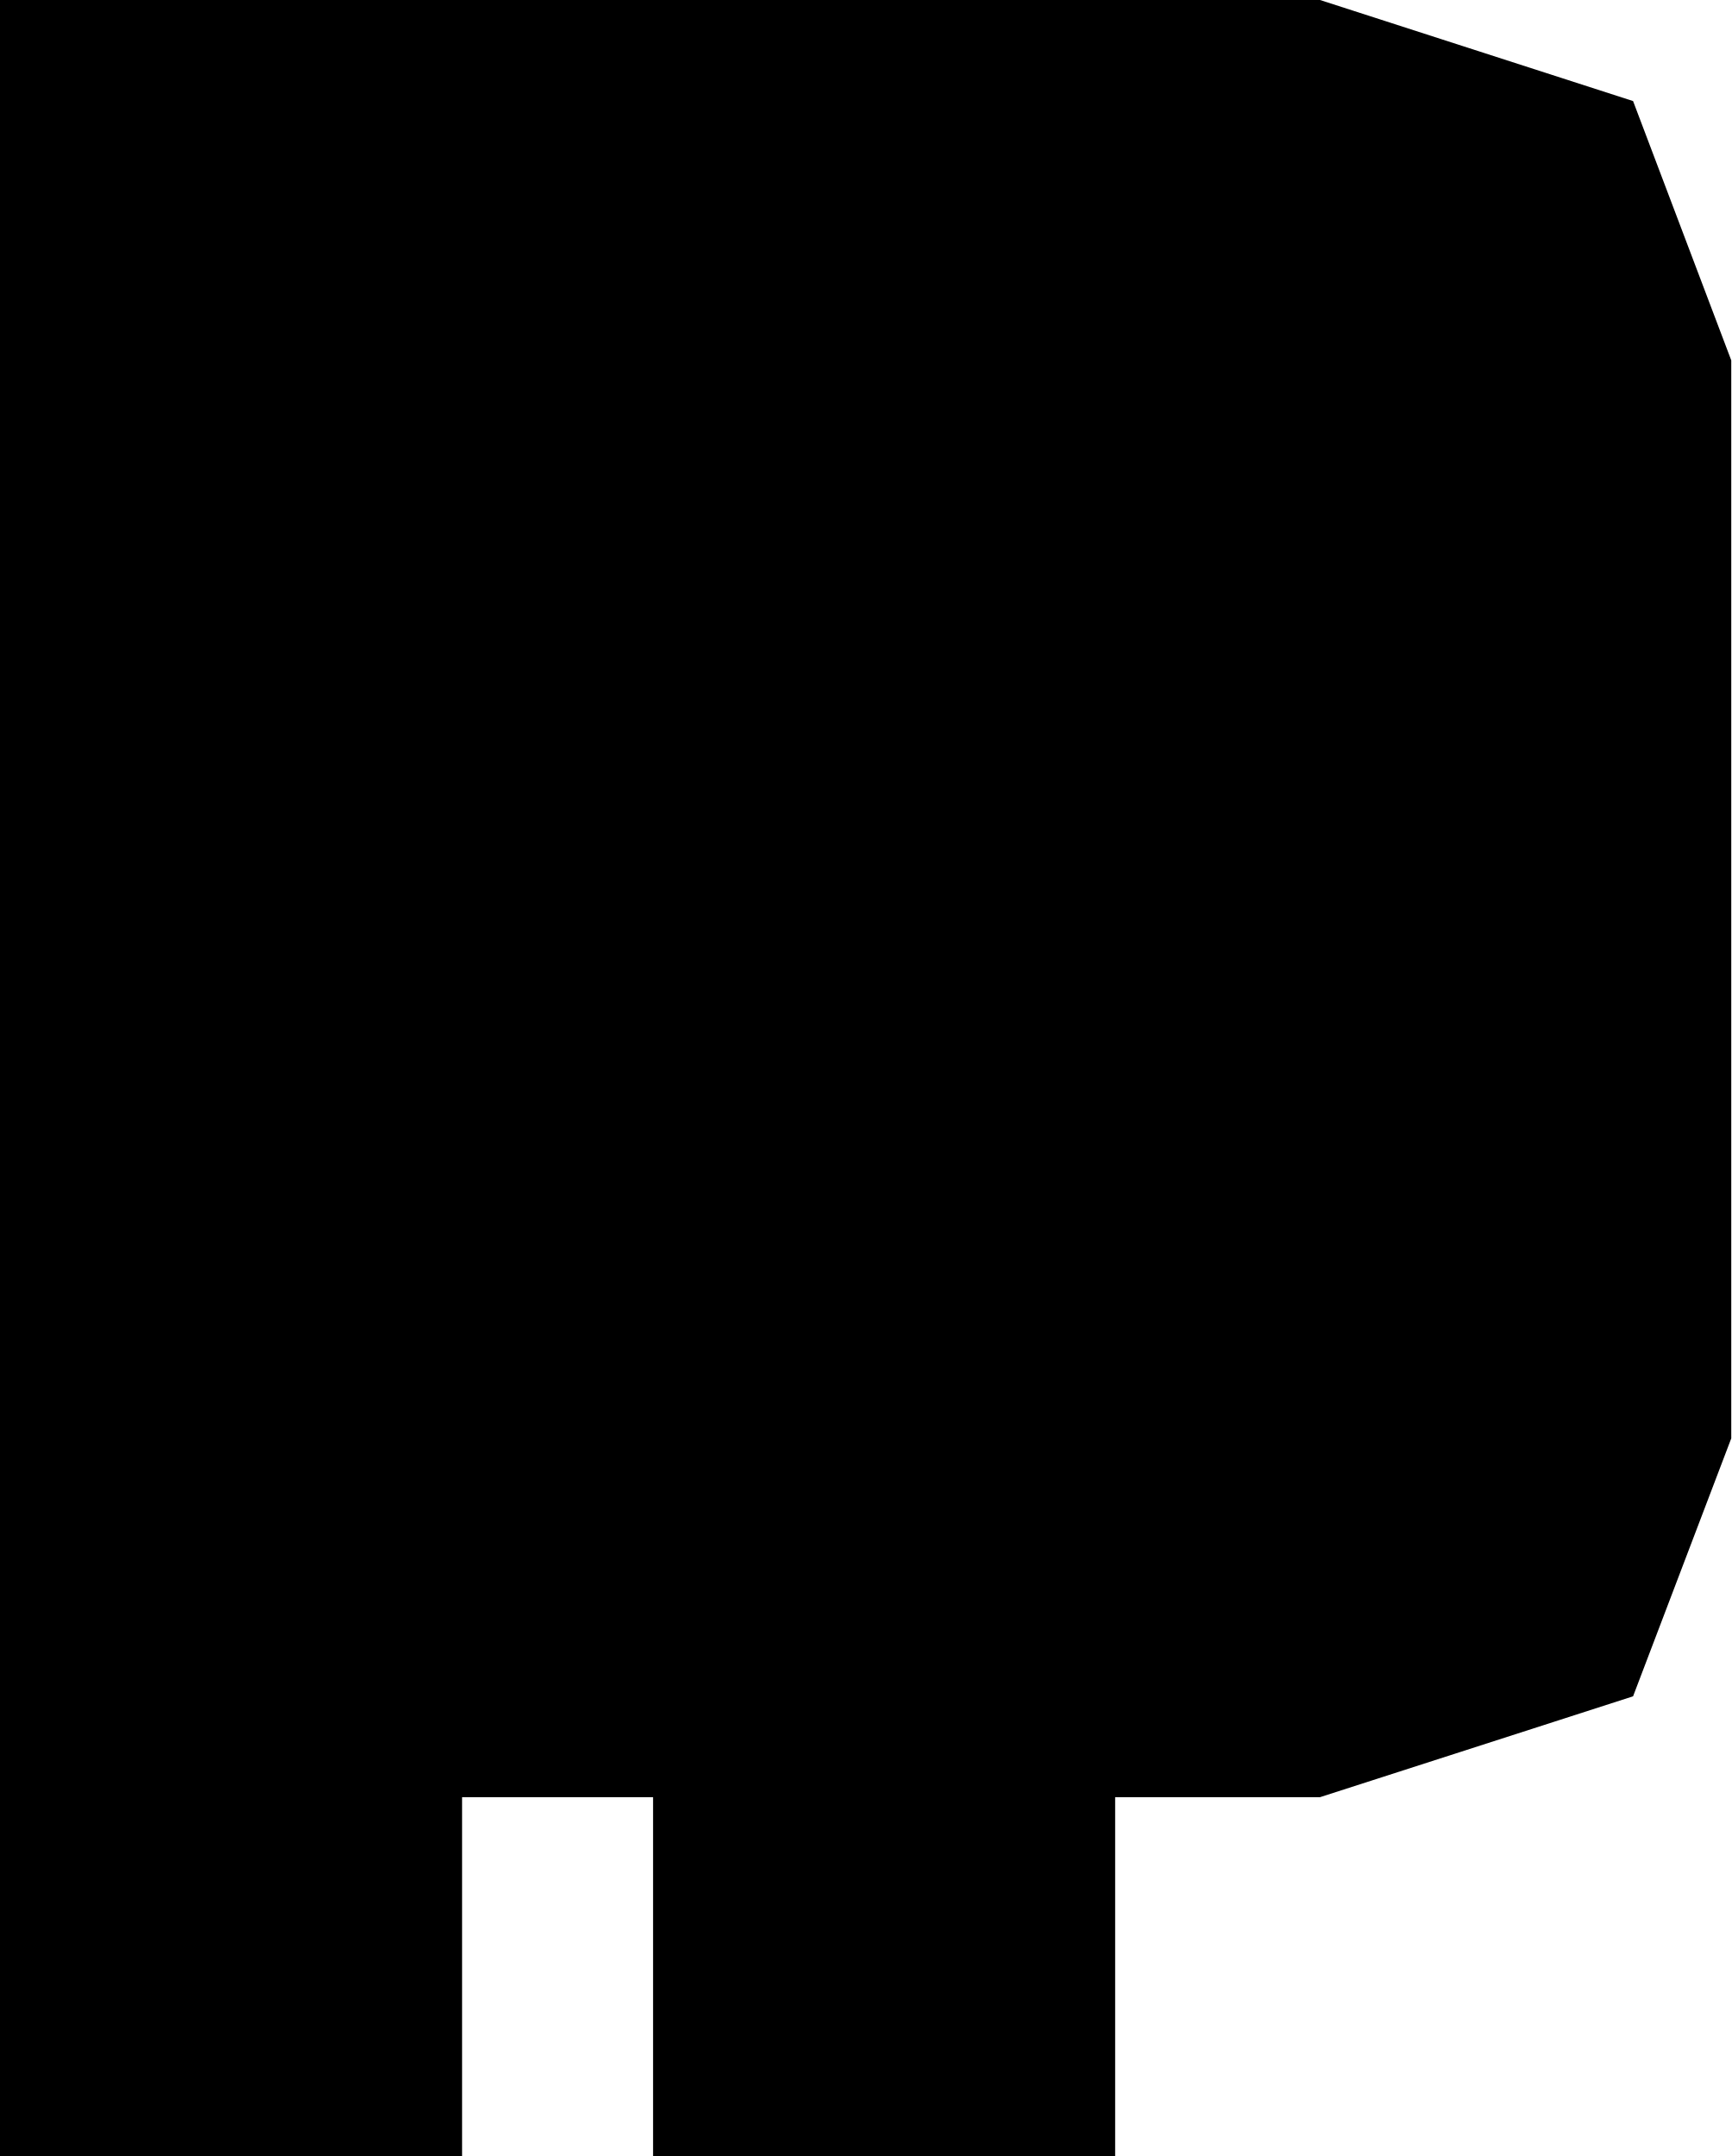
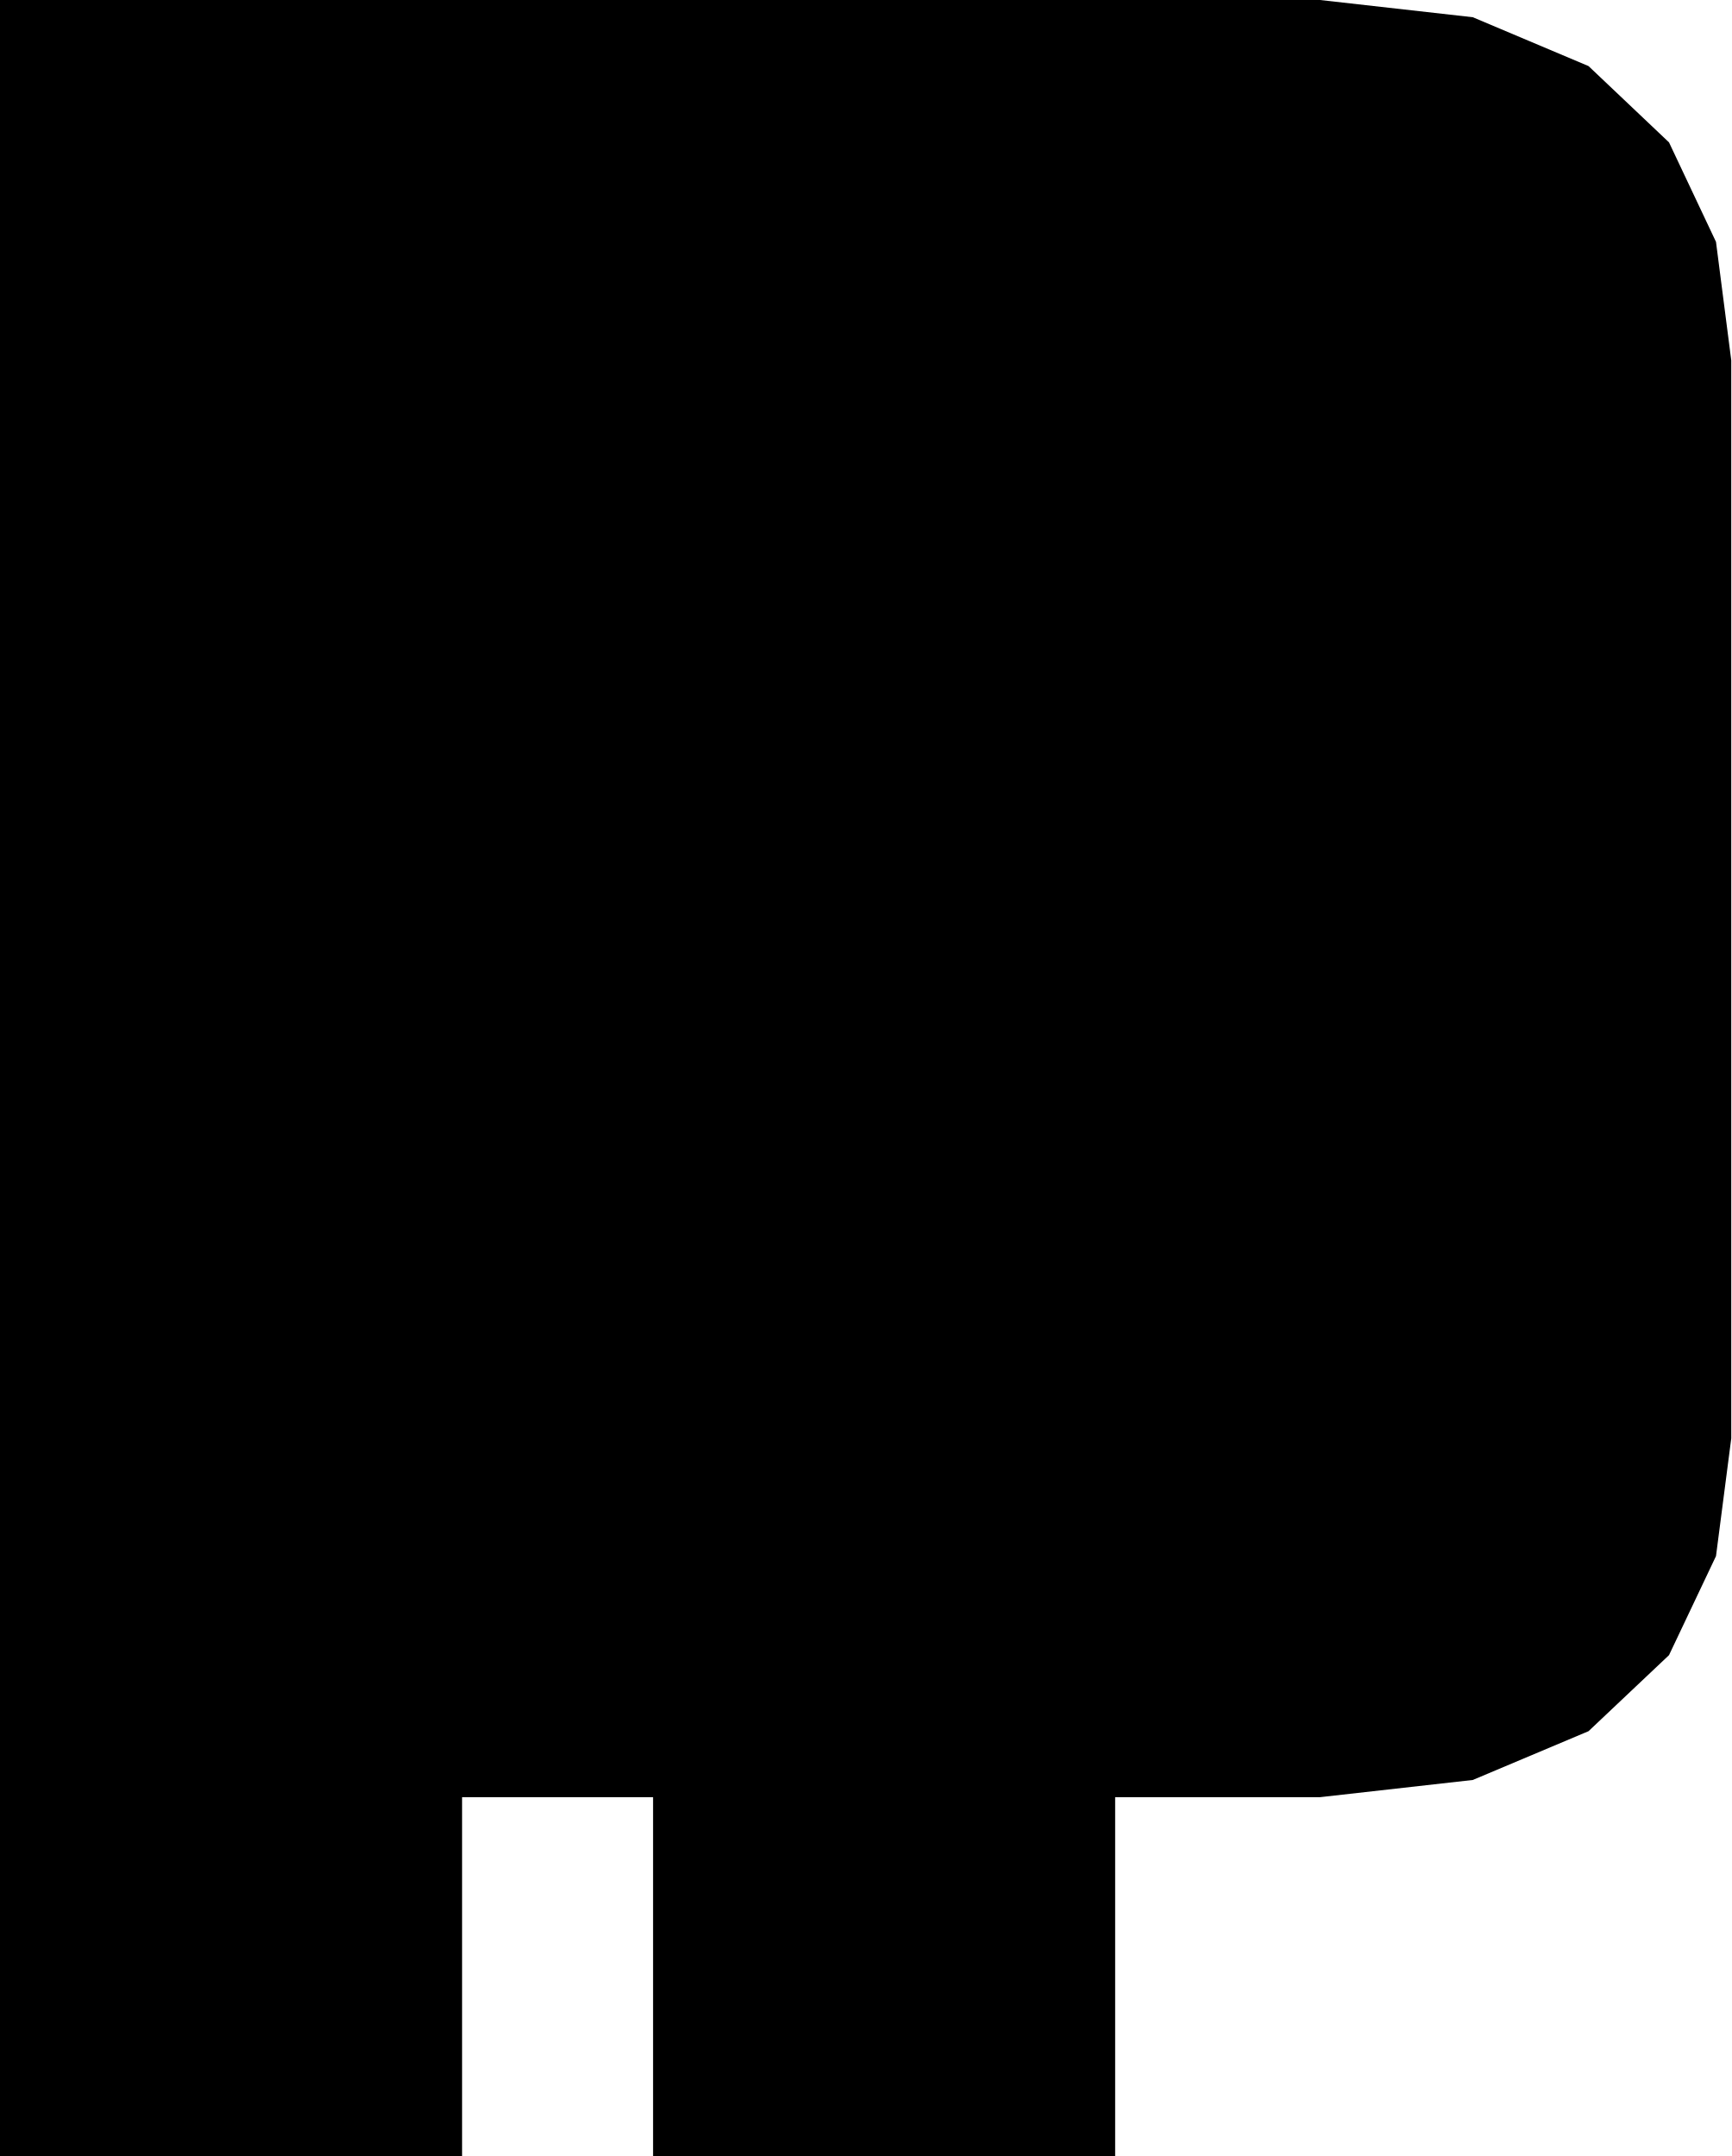
<svg xmlns="http://www.w3.org/2000/svg" viewBox="-156.128 -190.4 305.728 380.8">
-   <polygon points="-40.8,-190.4 -38.352,-190.4 0,-190.4 76.976,-190.4 132.26,-172.55 149.6,-126.752 149.6,63.648 132.26,109.208 76.976,127.024 40.8,127.024 40.8,127.024 40.8,190.4 0,190.4 -40.8,190.4 -40.8,127.024 -40.8,127.024 -74.528,127.024 -74.528,127.024 -74.528,190.4 -115.328,190.4 -156.128,190.4 -156.128,0 -156.128,-190.4 -115.328,-190.4 -40.8,-190.4" />
+   <polygon points="-40.8,-190.4 -38.352,-190.4 0,-190.4 76.976,-190.4 103.956,-187.358 124.395,-178.728 138.607,-165.254 146.904,-147.681 149.6,-126.752 149.6,63.648 146.904,84.444 138.607,101.937 124.395,115.369 103.956,123.984 76.976,127.024 40.8,127.024 40.8,127.024 40.8,190.4 0,190.4 -40.8,190.4 -40.8,127.024 -40.8,127.024 -74.528,127.024 -74.528,127.024 -74.528,190.4 -115.328,190.4 -156.128,190.4 -156.128,0 -156.128,-190.4 -115.328,-190.4 -40.8,-190.4" />
</svg>
